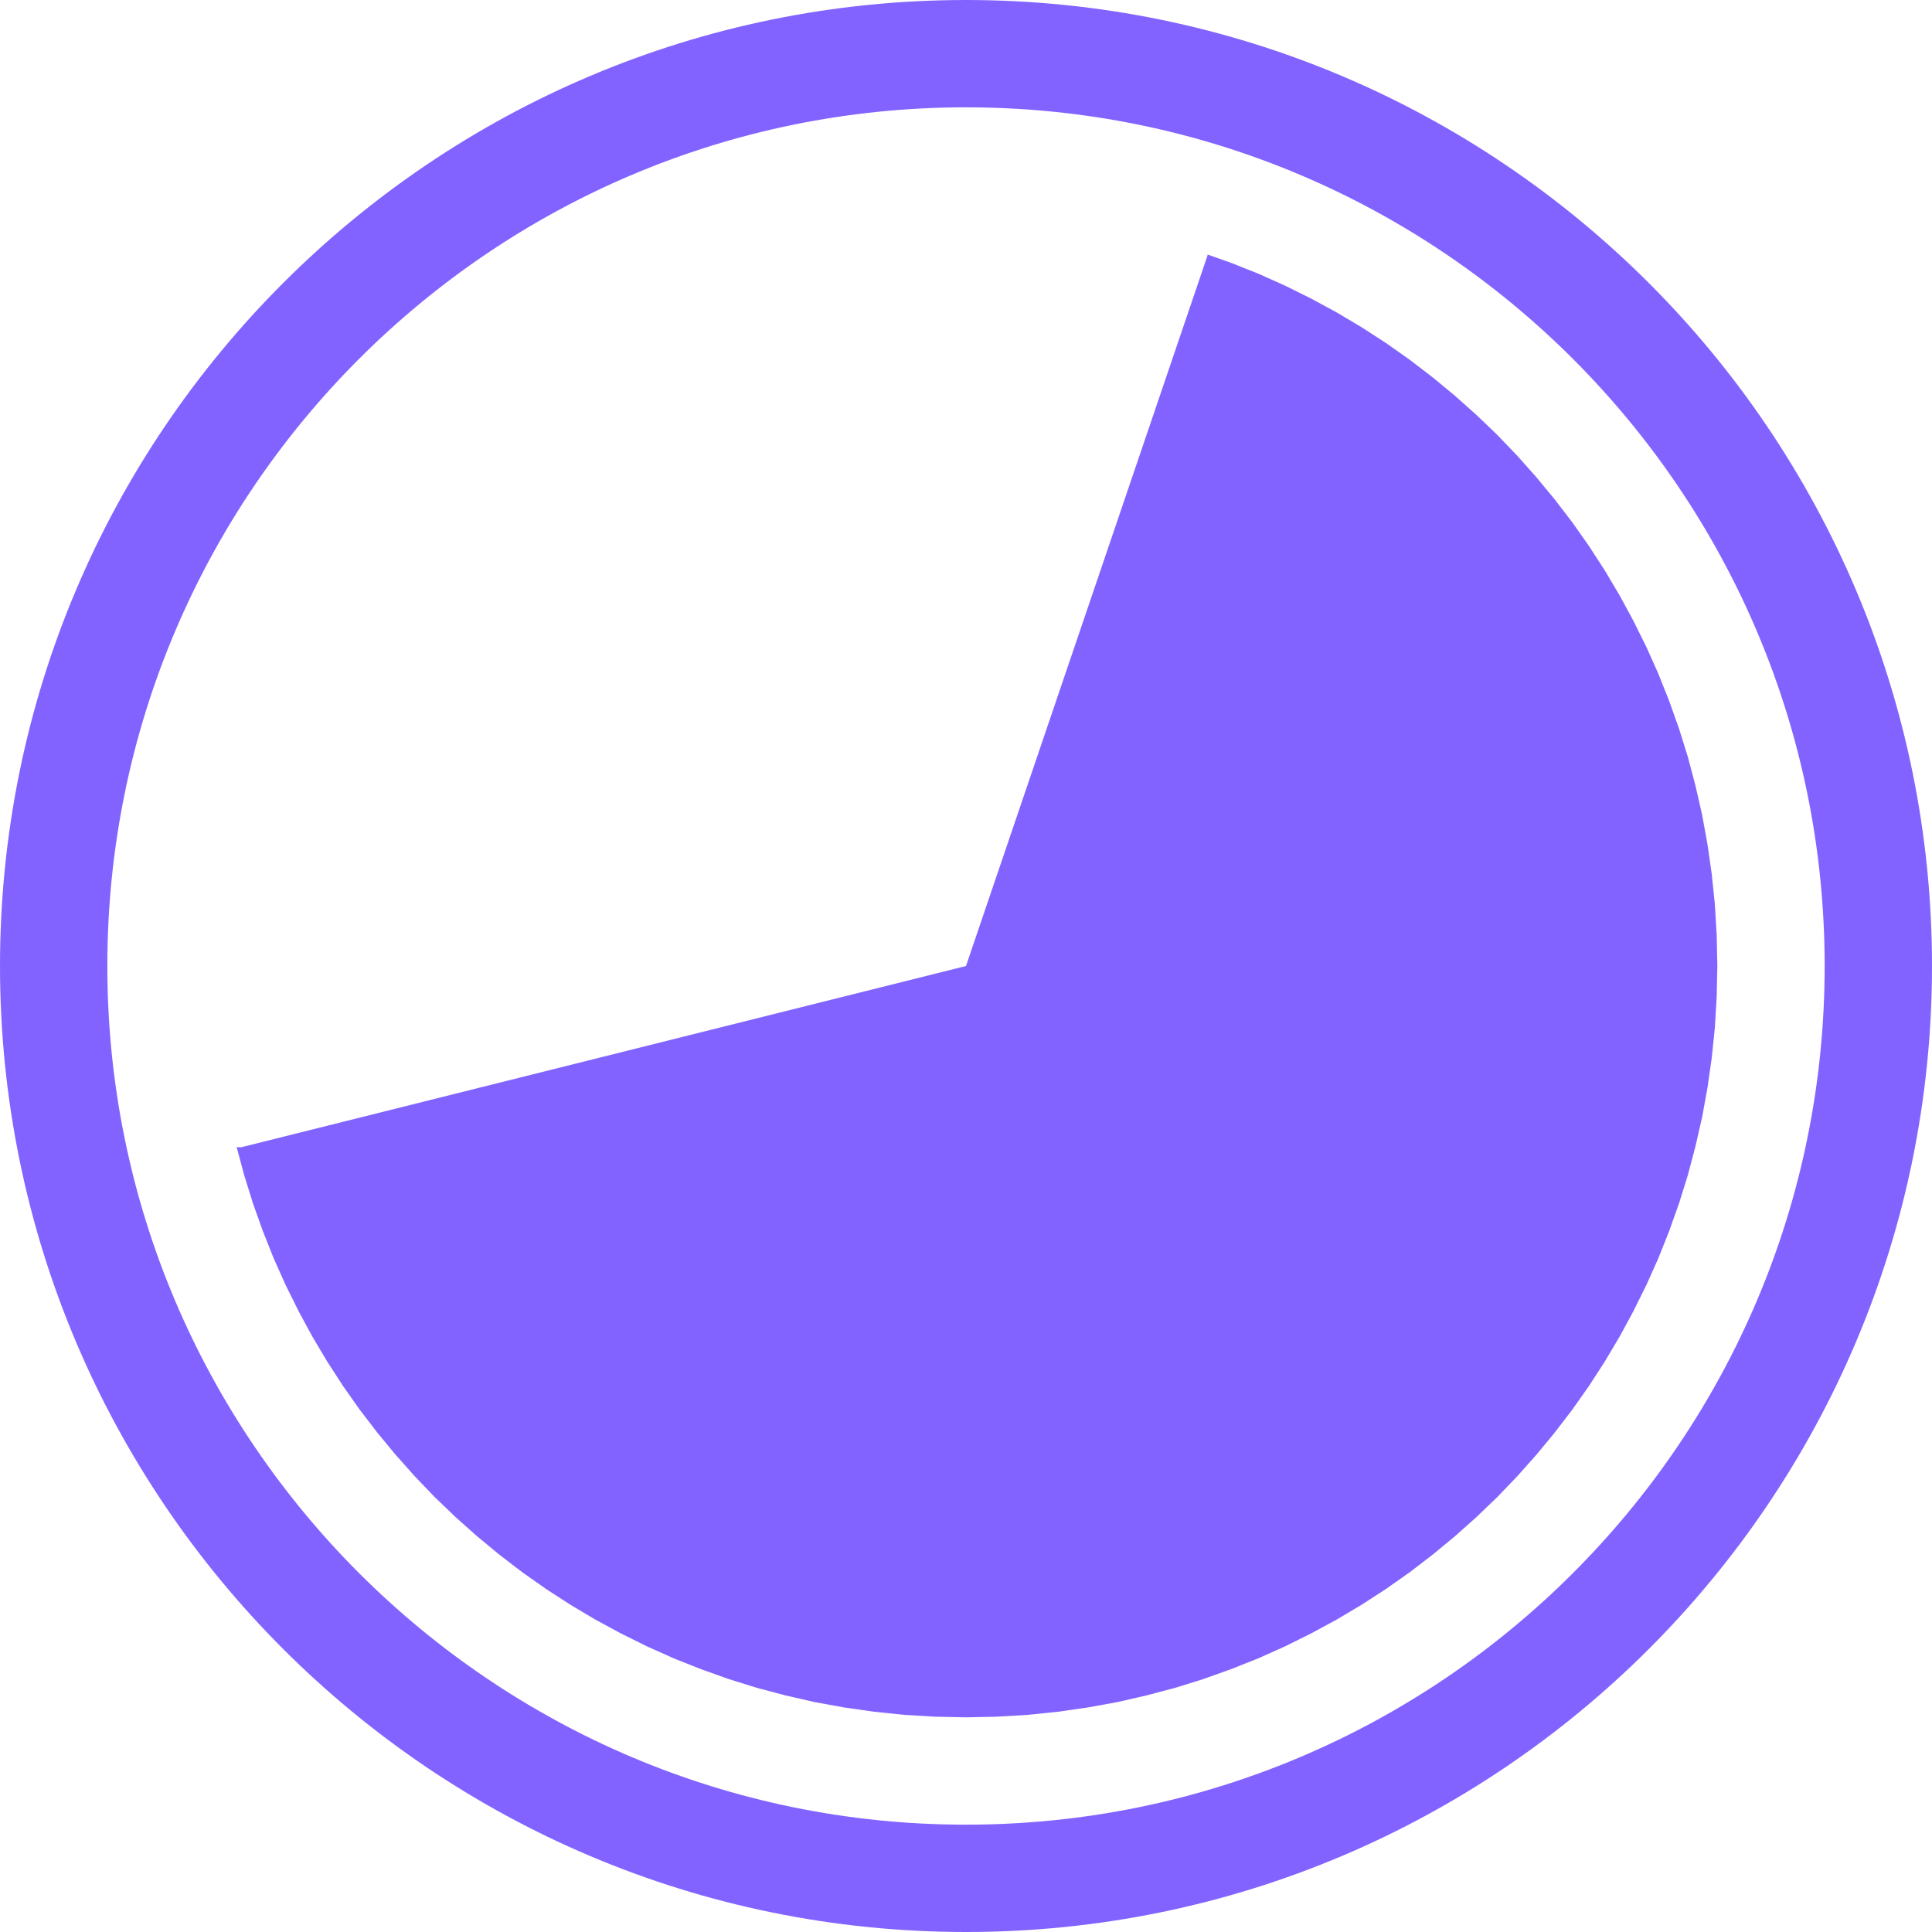
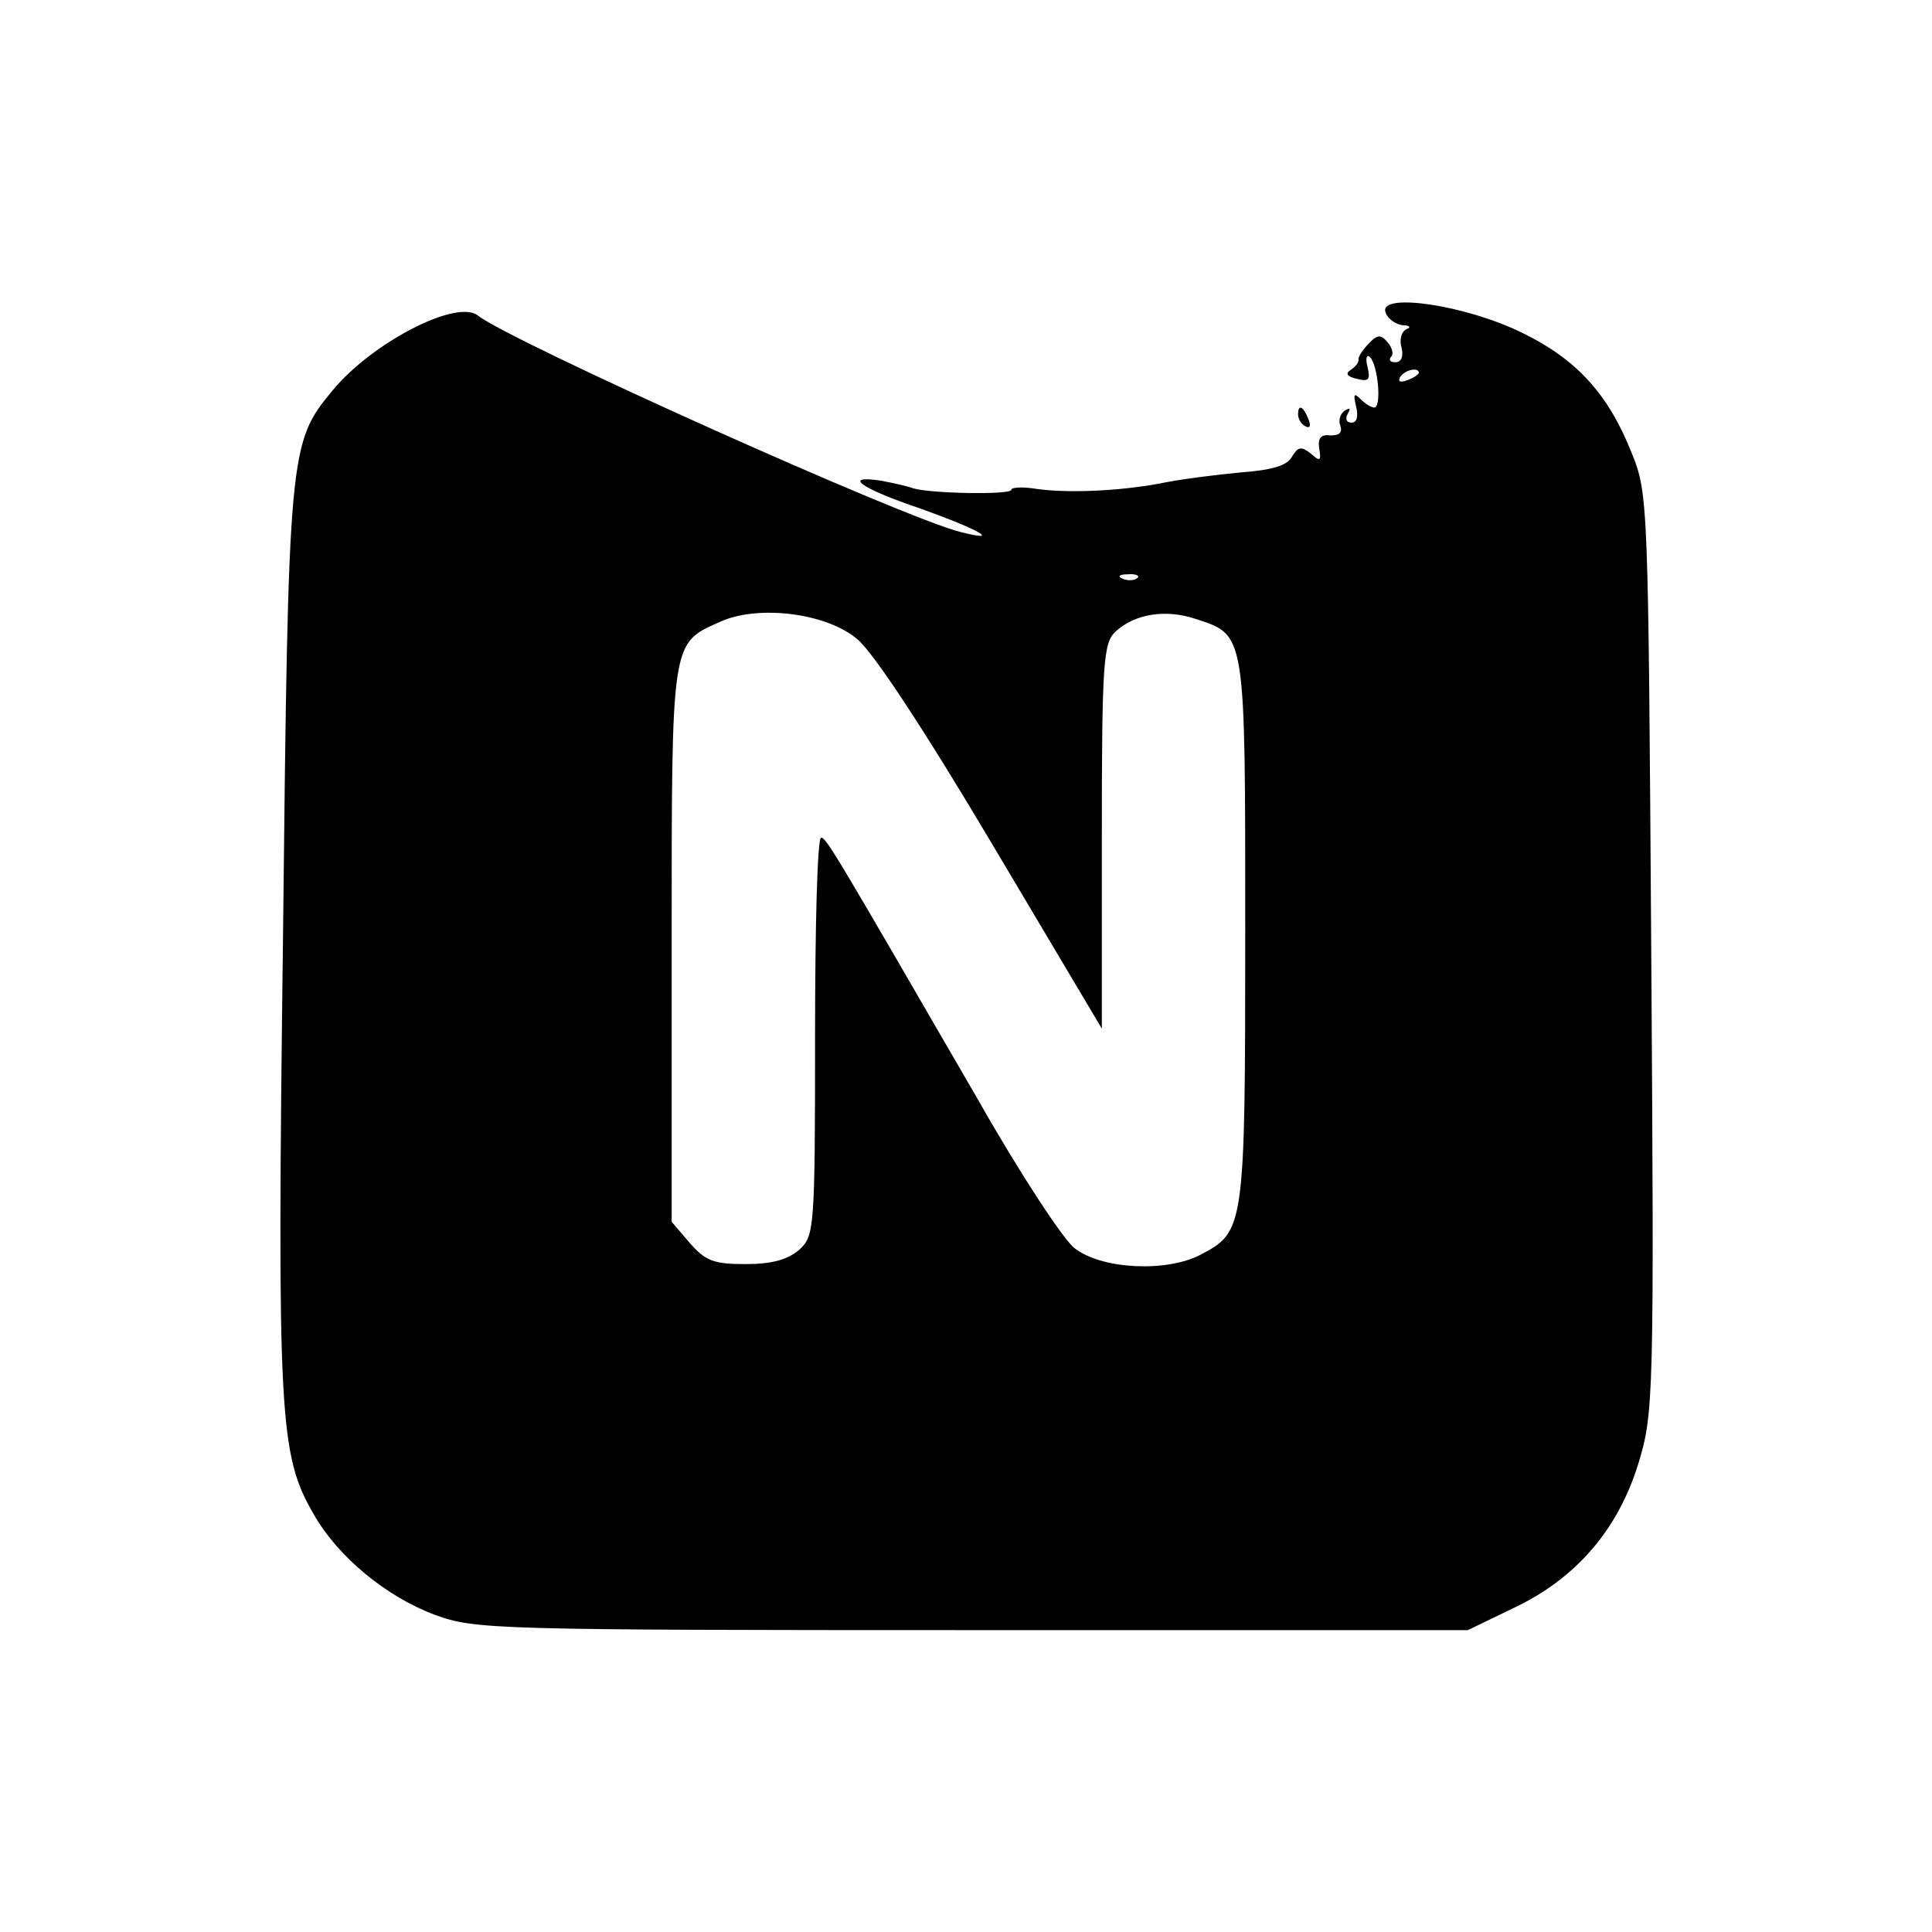
- <svg xmlns="http://www.w3.org/2000/svg" xmlns:xlink="http://www.w3.org/1999/xlink" version="1.1" preserveAspectRatio="xMidYMid meet" viewBox="0 0 180 180" width="180" height="180">
-   <defs>
-     <path d="M180 90C180 139.67 139.67 180 90 180C40.33 180 0 139.67 0 90C0 40.33 40.33 0 90 0C139.67 0 180 40.33 180 90Z" id="aPcyKIjz" />
-     <clipPath id="clipc6q7CKqgD5">
-       <use xlink:href="#aPcyKIjz" opacity="1" />
-     </clipPath>
-     <path d="M119.72 26.61L122.16 27.82L124.54 29.11L126.86 30.49L129.13 31.96L131.33 33.51L133.47 35.15L135.54 36.86L137.55 38.65L139.49 40.51L141.35 42.45L143.14 44.46L144.85 46.53L146.49 48.67L148.04 50.87L149.51 53.14L150.89 55.46L152.18 57.84L153.39 60.28L154.5 62.76L155.51 65.3L156.43 67.88L157.25 70.51L157.96 73.19L158.58 75.9L159.08 78.65L159.48 81.44L159.77 84.26L159.94 87.12L160 90L159.94 92.88L159.77 95.74L159.48 98.56L159.08 101.35L158.58 104.1L157.96 106.81L157.25 109.49L156.43 112.12L155.51 114.7L154.5 117.24L153.39 119.72L152.18 122.16L150.89 124.54L149.51 126.86L148.04 129.13L146.49 131.33L144.85 133.47L143.14 135.54L141.35 137.55L139.49 139.49L137.55 141.35L135.54 143.14L133.47 144.85L131.33 146.49L129.13 148.04L126.86 149.51L124.54 150.89L122.16 152.18L119.72 153.39L117.24 154.5L114.7 155.51L112.12 156.43L109.49 157.25L106.81 157.96L104.1 158.58L101.35 159.08L98.56 159.48L95.74 159.77L92.88 159.94L90 160L87.12 159.94L84.26 159.77L81.44 159.48L78.65 159.08L75.9 158.58L73.19 157.96L70.51 157.25L67.88 156.43L65.3 155.51L62.76 154.5L60.28 153.39L57.84 152.18L55.46 150.89L53.14 149.51L50.87 148.04L48.67 146.49L46.53 144.85L44.46 143.14L42.45 141.35L40.51 139.49L38.65 137.55L36.86 135.54L35.15 133.47L33.51 131.33L31.96 129.13L30.49 126.86L29.11 124.54L27.82 122.16L26.61 119.72L25.5 117.24L24.49 114.7L23.57 112.12L22.75 109.49L22.05 106.88L22.5 106.88L90 90L112.5 23.81L112.5 23.71L114.7 24.49L117.24 25.5L117.24 25.5L119.72 26.61Z" id="c8gweQHD3" />
-   </defs>
-   <g>
-     <g>
-       <g>
-         <g clip-path="url(#clipc6q7CKqgD5)">
-           <use xlink:href="#aPcyKIjz" opacity="1" fill-opacity="0" stroke="#8363ff" stroke-width="20" stroke-opacity="1" />
-         </g>
-       </g>
-       <g>
-         <use xlink:href="#c8gweQHD3" opacity="1" fill="#8363ff" fill-opacity="1" />
-       </g>
-     </g>
+ <svg xmlns="http://www.w3.org/2000/svg" version="1.0" width="256pt" height="256pt" viewBox="0 0 256 256" preserveAspectRatio="xMidYMid meet">
+   <g transform="translate(0,256) scale(0.1,-0.1)" fill="#000000" stroke="none">
+     <path d="M1836 2146 c3 -9 14 -16 23 -17 9 0 11 -3 5 -5 -7 -3 -10 -14 -7 -24 3 -12 0 -20 -8 -20 -7 0 -9 3 -6 7 4 3 2 12 -4 19 -9 11 -14 11 -25 -1 -8 -8 -14 -17 -14 -21 1 -4 -4 -10 -10 -14 -8 -5 -5 -9 8 -12 16 -4 18 -1 14 16 -3 11 -1 17 3 13 11 -10 16 -67 6 -67 -4 0 -12 5 -18 11 -9 9 -10 7 -6 -10 3 -13 1 -21 -6 -21 -7 0 -9 5 -5 12 4 7 3 8 -4 4 -6 -4 -9 -13 -6 -20 3 -9 -1 -13 -13 -13 -13 2 -17 -4 -15 -17 3 -17 1 -18 -11 -7 -13 10 -17 9 -25 -4 -6 -12 -27 -18 -68 -21 -32 -3 -81 -9 -109 -15 -55 -10 -125 -13 -167 -6 -16 2 -28 1 -28 -2 0 -7 -108 -5 -130 2 -8 3 -27 7 -42 10 -53 8 -28 -10 52 -37 78 -28 108 -45 53 -31 -74 18 -595 252 -640 287 -28 22 -140 -36 -192 -99 -58 -70 -59 -76 -66 -724 -8 -639 -5 -687 41 -766 32 -56 96 -109 161 -133 52 -19 77 -20 711 -20 l657 0 60 29 c83 39 139 104 166 192 20 66 21 85 17 676 -4 598 -4 609 -26 663 -31 78 -73 124 -145 159 -75 37 -191 54 -181 27z m44 -80 c0 -2 -7 -7 -16 -10 -8 -3 -12 -2 -9 4 6 10 25 14 25 6z m-373 -272 c-3 -3 -12 -4 -19 -1 -8 3 -5 6 6 6 11 1 17 -2 13 -5z m-371 -81 c21 -17 90 -122 179 -272 l145 -244 0 255 c0 230 2 256 18 271 26 24 67 30 106 17 67 -22 66 -15 66 -415 0 -395 -1 -397 -60 -428 -45 -23 -130 -19 -166 9 -14 10 -72 98 -127 195 -190 328 -202 349 -209 349 -5 0 -8 -119 -8 -263 0 -256 -1 -265 -21 -283 -15 -13 -36 -19 -71 -19 -42 0 -53 4 -74 28 l-24 28 0 367 c0 406 -1 399 64 428 50 23 141 12 182 -23z" />
+     <path d="M1720 2011 c0 -6 4 -13 10 -16 6 -3 7 1 4 9 -7 18 -14 21 -14 7z" />
  </g>
</svg>
